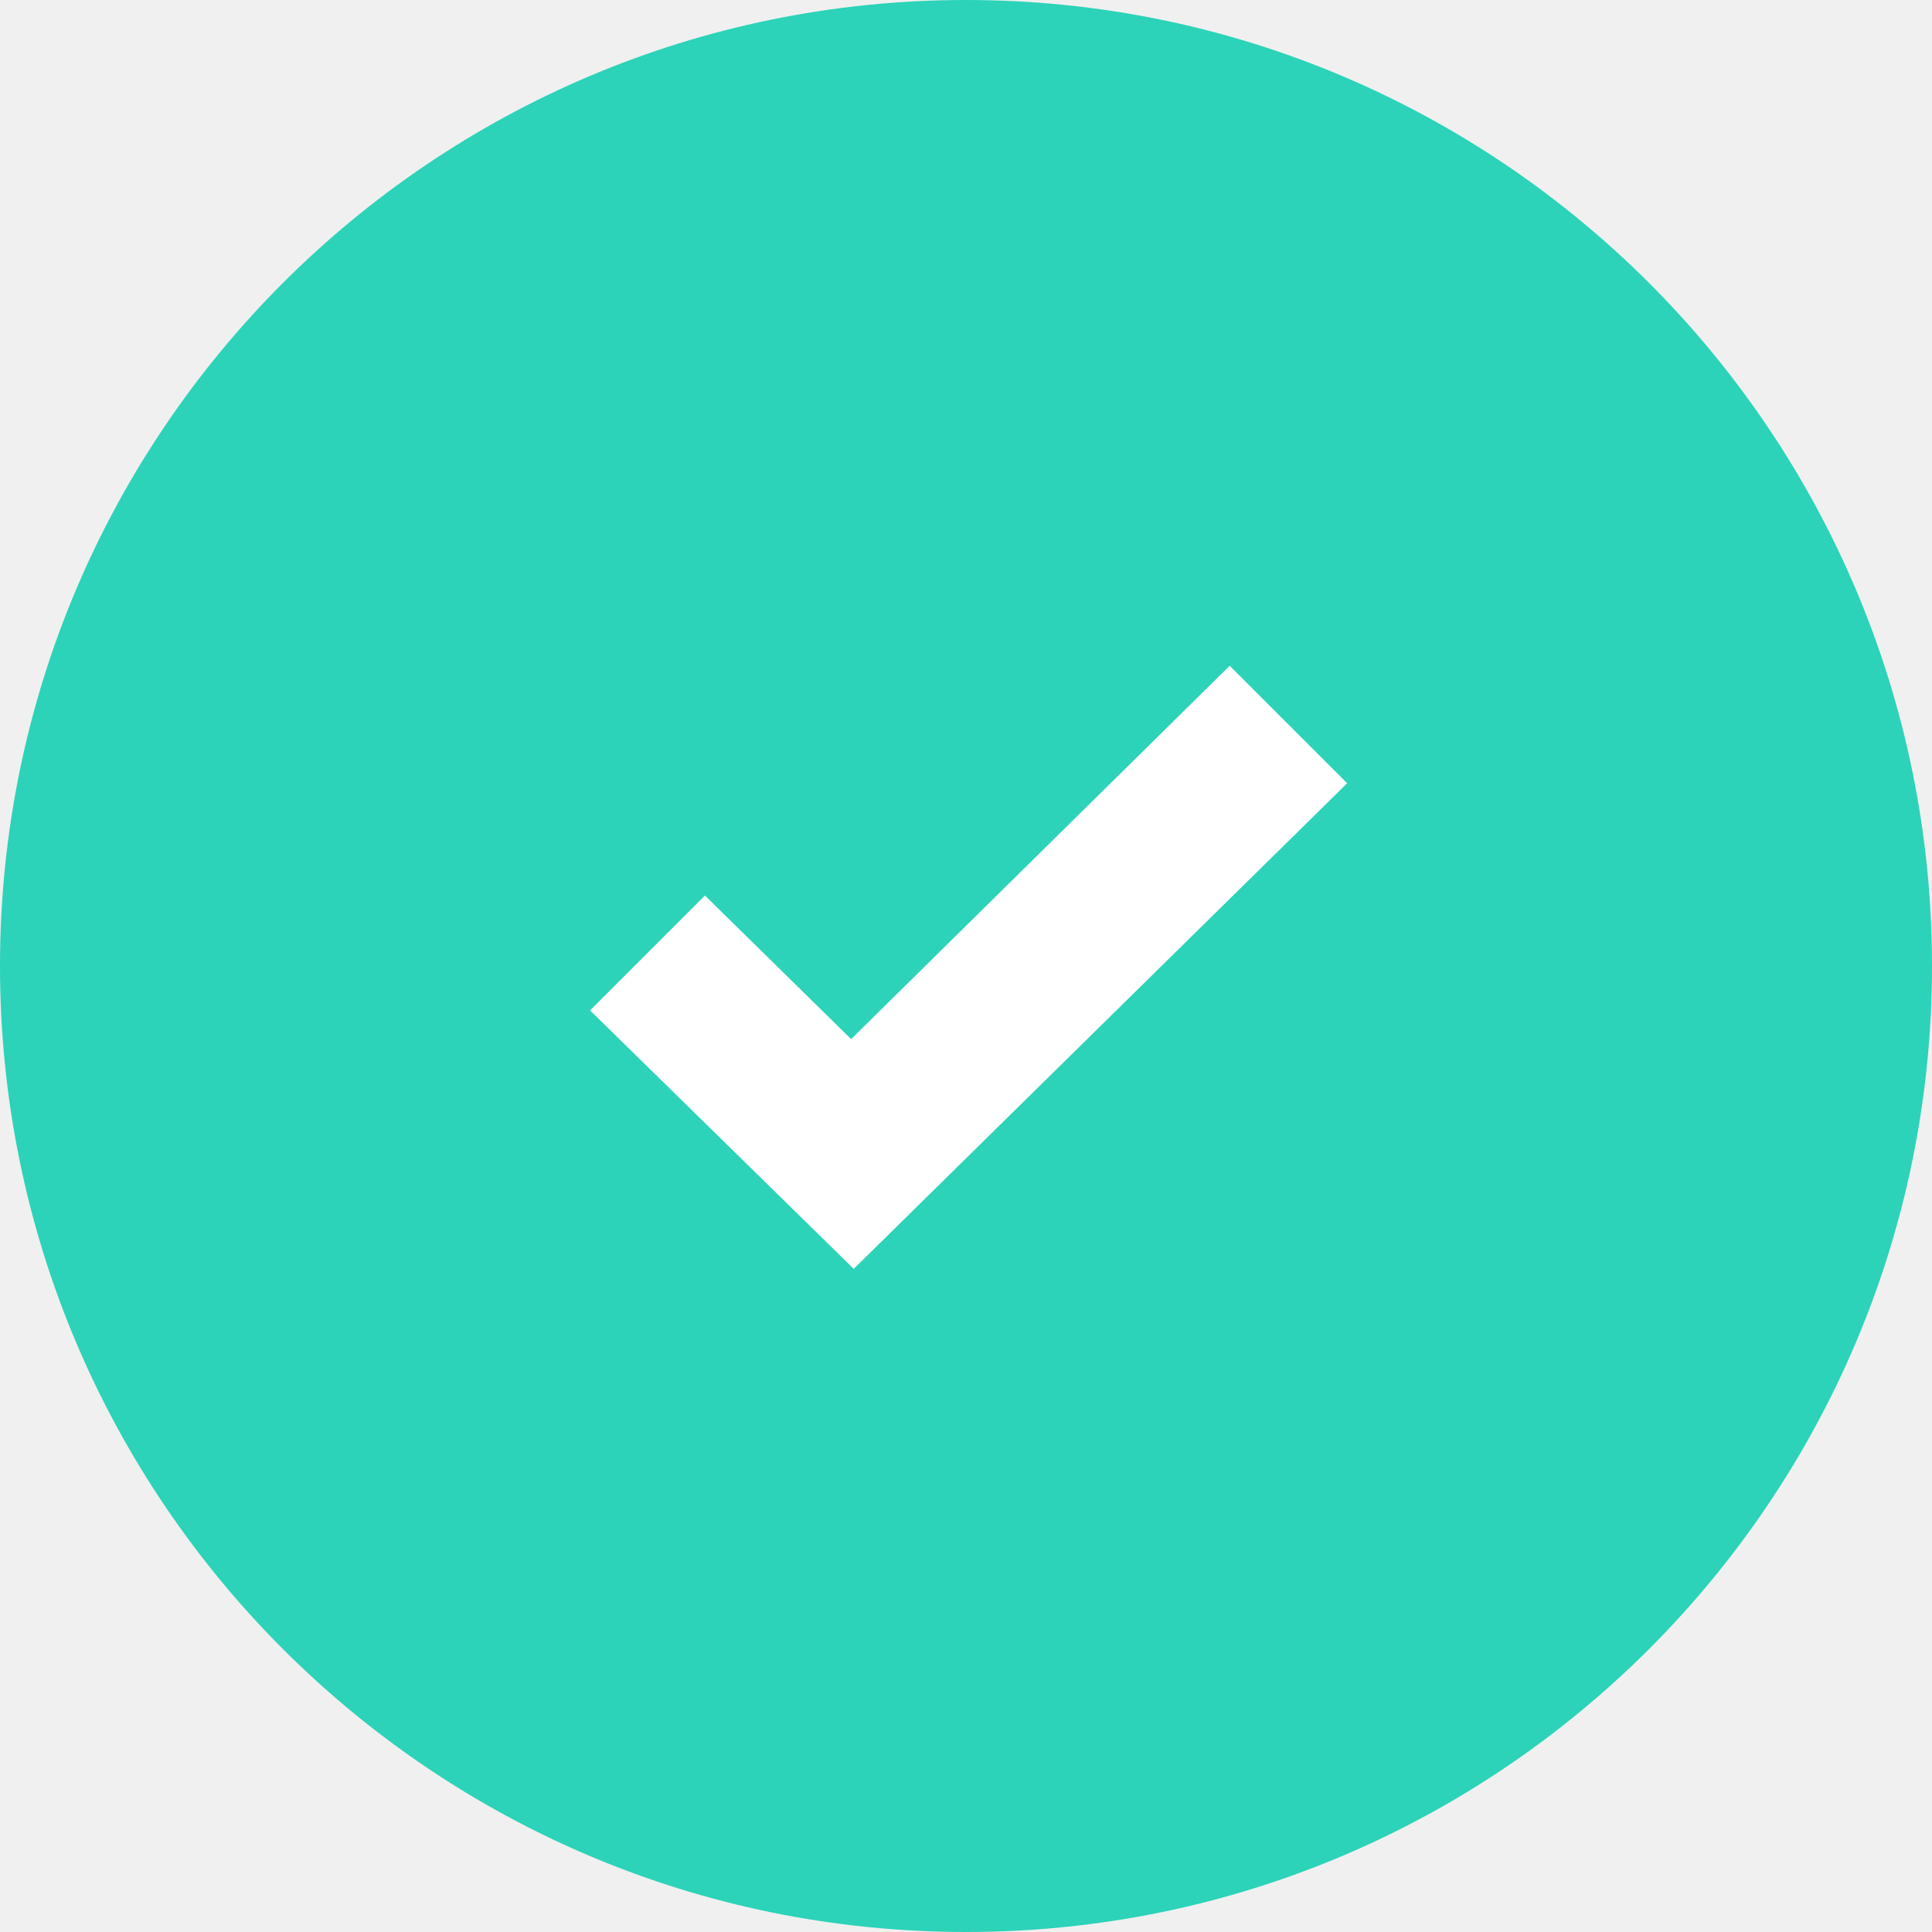
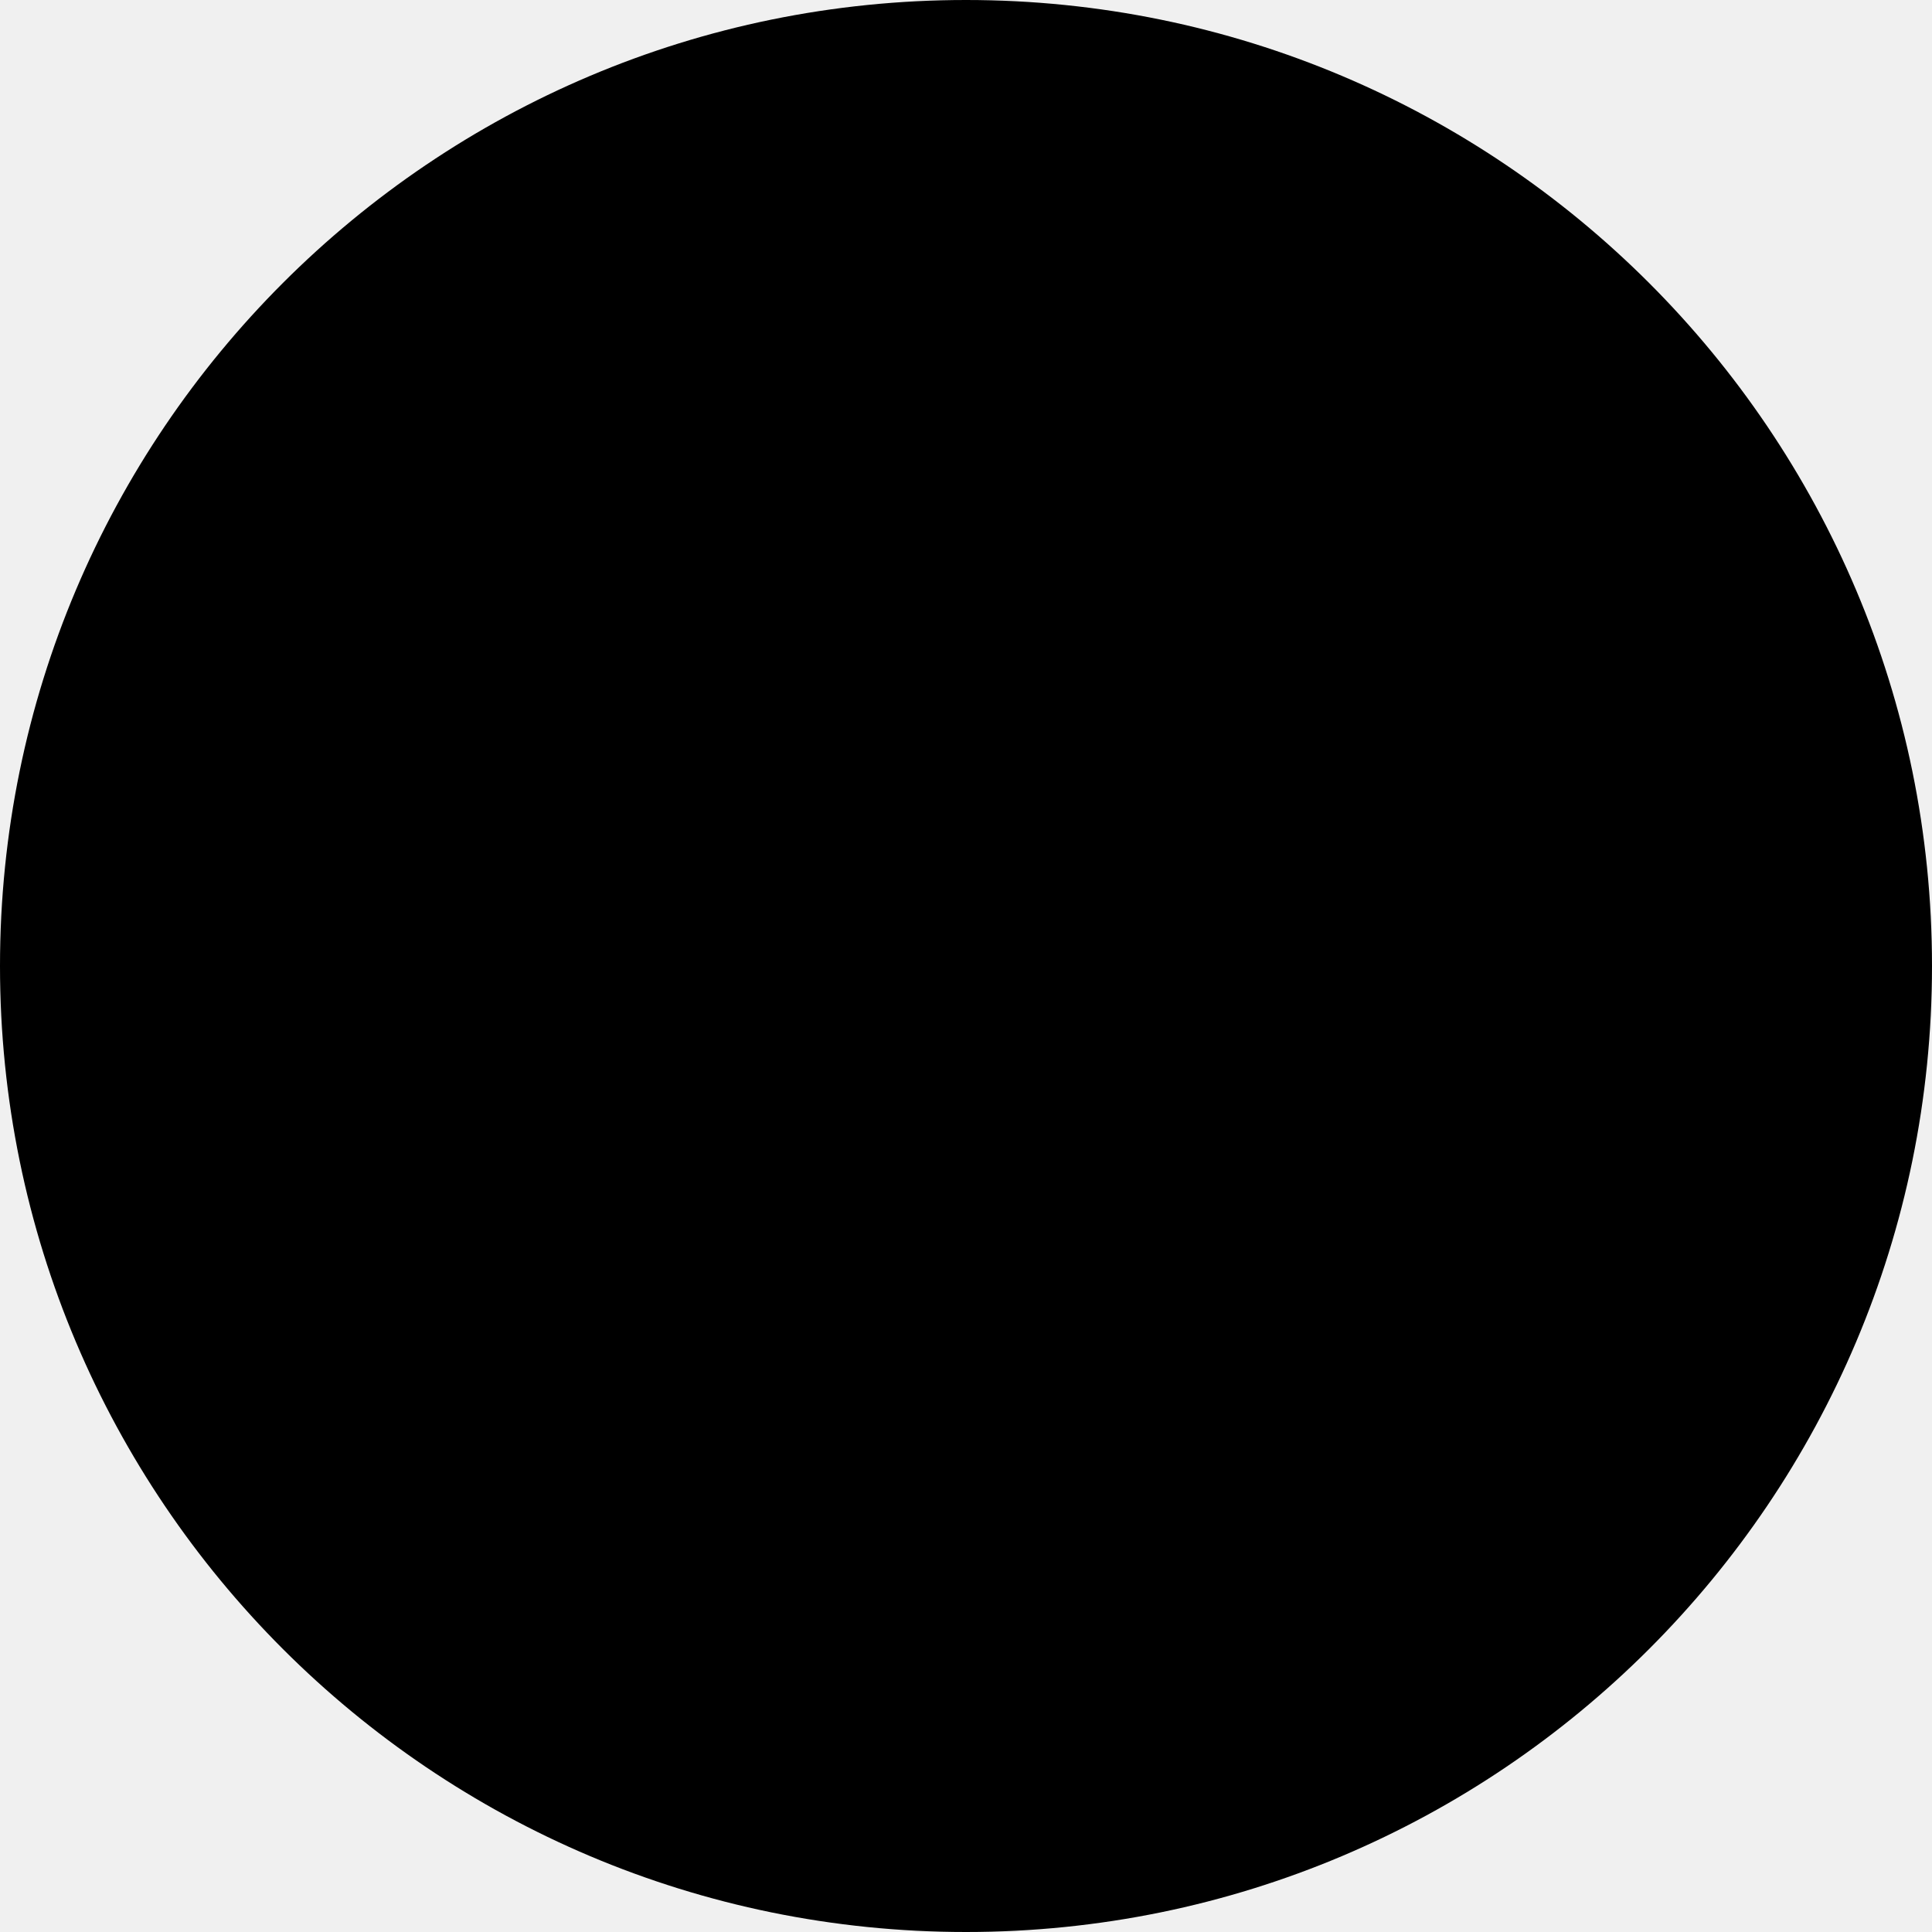
<svg xmlns="http://www.w3.org/2000/svg" version="1.1" x="0px" y="0px" viewBox="0 0 74 74" style="enable-background:new 0 0 74 74;" xml:space="preserve">
-   <style type="text/css">
- 	.st0{fill:#2CD3B8;}
- 	.st1{fill:#FFFFFF;}
- </style>
  <g id="Слой_1">
-     <circle class="st0" cx="37" cy="37" r="37" />
+     <circle cx="37" cy="37" r="37" />
  </g>
  <g id="Слой_3">
    <path class="st1" d="M47.1,25.5L32.6,39.8l-5.6-5.5l-4.4,4.4l10.1,9.9l18.9-18.6L47.1,25.5z" />
  </g>
</svg>
